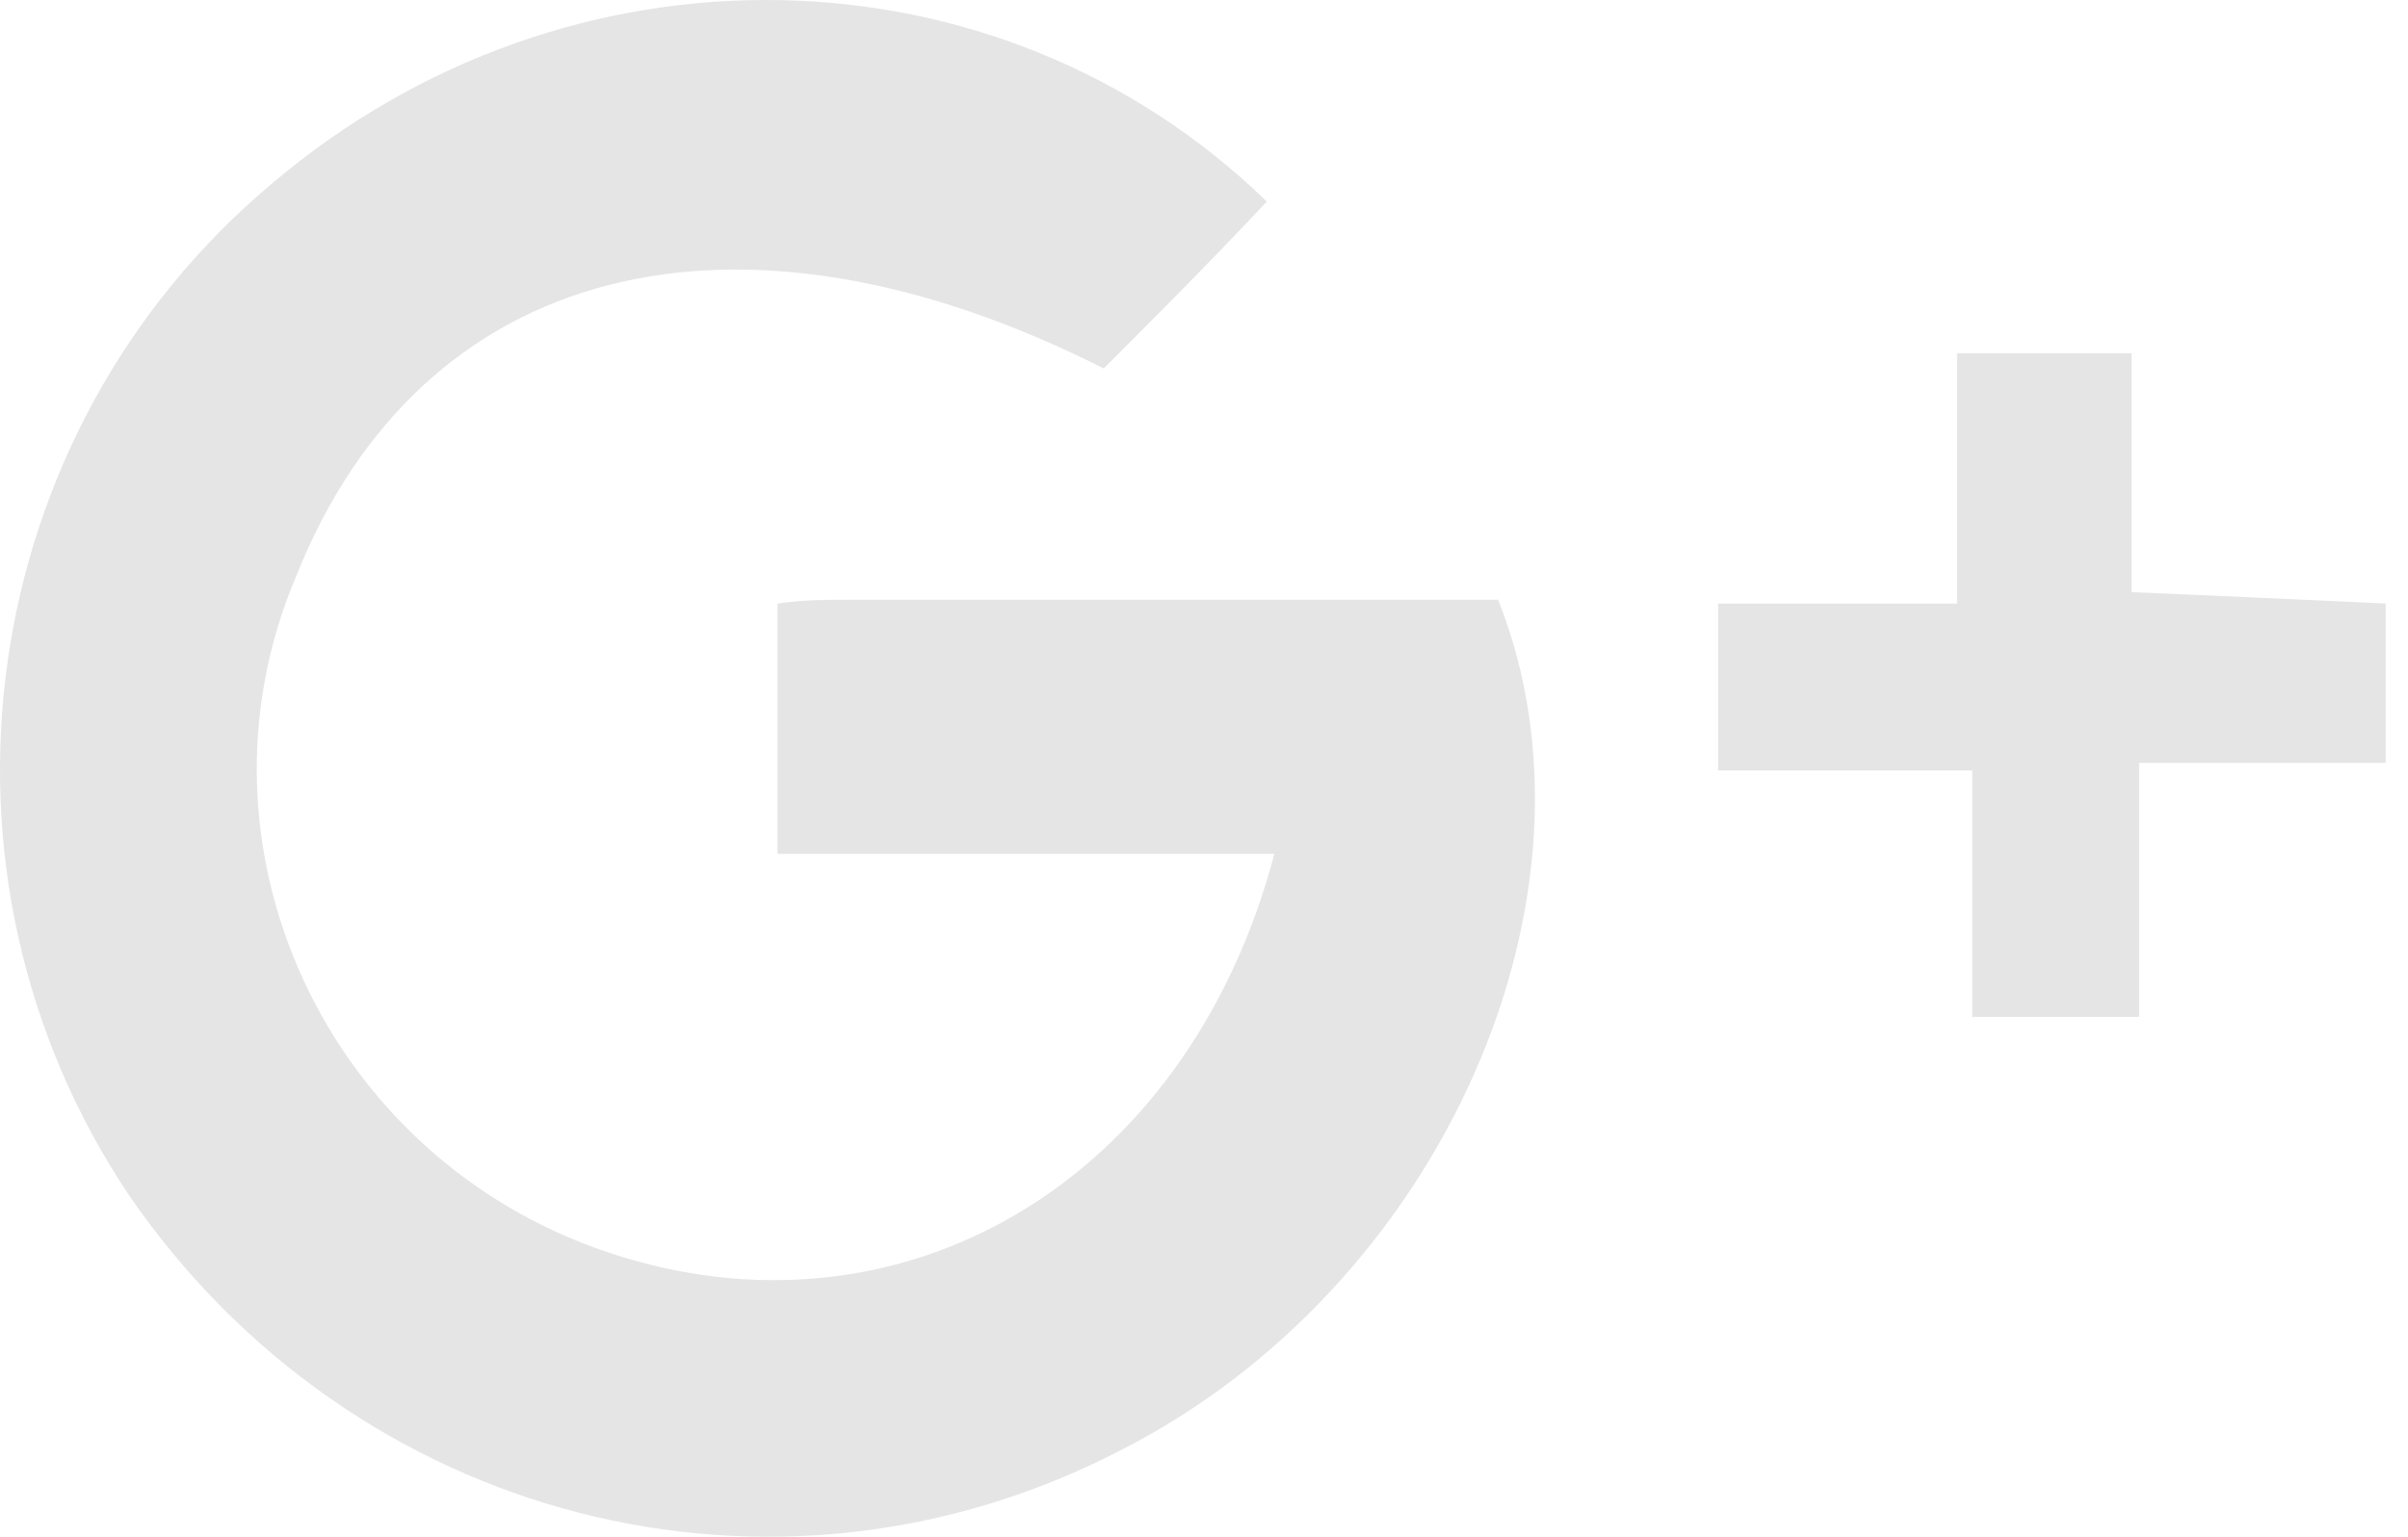
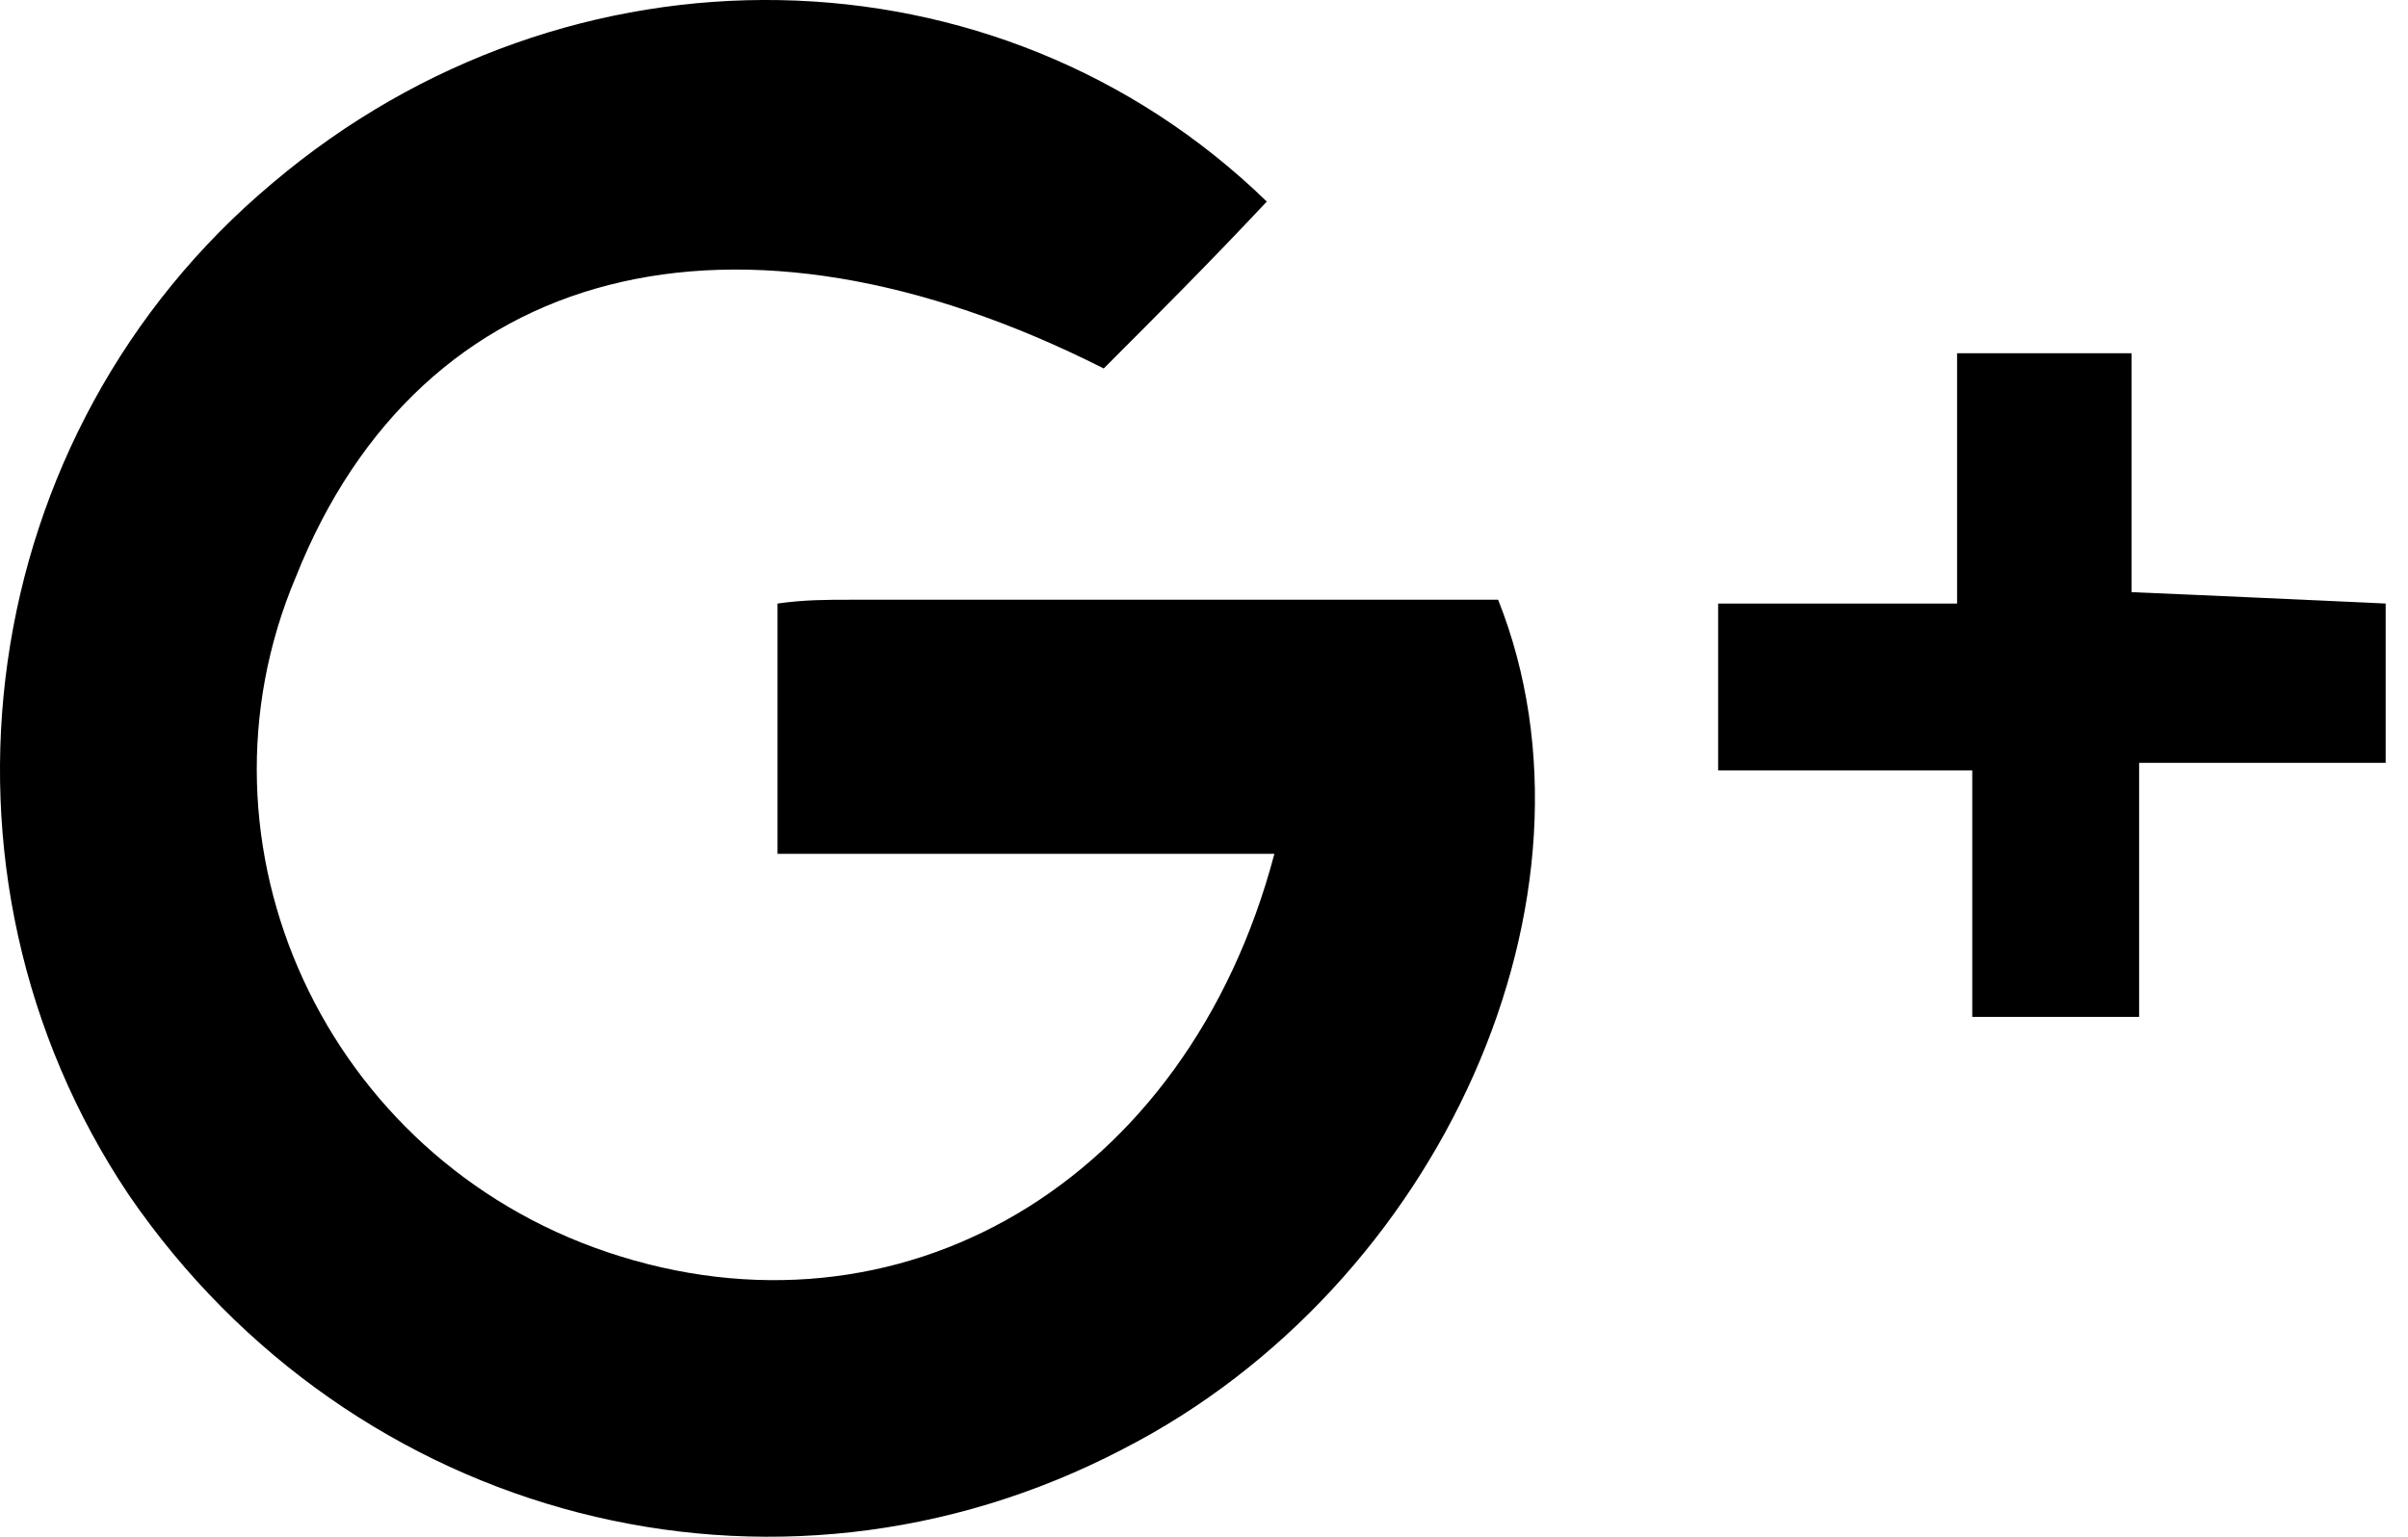
- <svg xmlns="http://www.w3.org/2000/svg" width="47" height="30" viewBox="0 0 47 30" fill="none">
-   <path d="M24.726 3.935C23.615 5.12 22.579 6.156 21.543 7.193C14.362 3.565 8.217 5.12 5.774 11.264C3.553 16.52 6.367 22.591 11.845 24.441C17.545 26.366 23.171 23.109 24.874 16.668C23.171 16.668 21.616 16.668 19.988 16.668C18.433 16.668 16.879 16.668 15.176 16.668C15.176 14.966 15.176 13.485 15.176 11.782C15.694 11.708 16.138 11.708 16.582 11.708C20.802 11.708 25.096 11.708 29.241 11.708C31.536 17.483 28.131 25.108 21.913 28.291C15.102 31.844 6.885 29.697 2.517 23.331C-1.703 17.038 -0.518 8.451 5.33 3.565C11.104 -1.321 19.47 -1.173 24.726 3.935Z" fill="#E5E5E5" />
-   <path d="M38.495 15.04C36.57 15.04 35.164 15.04 33.535 15.04C33.535 13.929 33.535 12.967 33.535 11.782C35.016 11.782 36.496 11.782 38.199 11.782C38.199 10.08 38.199 8.599 38.199 6.896C39.458 6.896 40.42 6.896 41.604 6.896C41.604 8.377 41.604 9.858 41.604 11.56C43.381 11.634 44.936 11.708 46.564 11.782C46.564 12.819 46.564 13.707 46.564 14.892C45.084 14.892 43.529 14.892 41.752 14.892C41.752 16.668 41.752 18.223 41.752 19.852C40.568 19.852 39.68 19.852 38.495 19.852C38.495 18.445 38.495 16.89 38.495 15.04Z" fill="#E5E5E5" />
+ <svg xmlns="http://www.w3.org/2000/svg" width="47" height="30" viewBox="0 0 47 30" fill="currentColor">
+   <path d="M24.726 3.935C23.615 5.12 22.579 6.156 21.543 7.193C14.362 3.565 8.217 5.12 5.774 11.264C3.553 16.52 6.367 22.591 11.845 24.441C17.545 26.366 23.171 23.109 24.874 16.668C23.171 16.668 21.616 16.668 19.988 16.668C18.433 16.668 16.879 16.668 15.176 16.668C15.176 14.966 15.176 13.485 15.176 11.782C15.694 11.708 16.138 11.708 16.582 11.708C20.802 11.708 25.096 11.708 29.241 11.708C31.536 17.483 28.131 25.108 21.913 28.291C15.102 31.844 6.885 29.697 2.517 23.331C-1.703 17.038 -0.518 8.451 5.33 3.565C11.104 -1.321 19.47 -1.173 24.726 3.935Z" fill="currentColor" />
+   <path d="M38.495 15.04C36.57 15.04 35.164 15.04 33.535 15.04C33.535 13.929 33.535 12.967 33.535 11.782C35.016 11.782 36.496 11.782 38.199 11.782C38.199 10.08 38.199 8.599 38.199 6.896C39.458 6.896 40.42 6.896 41.604 6.896C41.604 8.377 41.604 9.858 41.604 11.56C43.381 11.634 44.936 11.708 46.564 11.782C46.564 12.819 46.564 13.707 46.564 14.892C45.084 14.892 43.529 14.892 41.752 14.892C41.752 16.668 41.752 18.223 41.752 19.852C40.568 19.852 39.68 19.852 38.495 19.852C38.495 18.445 38.495 16.89 38.495 15.04Z" fill="currentColor" />
</svg>
